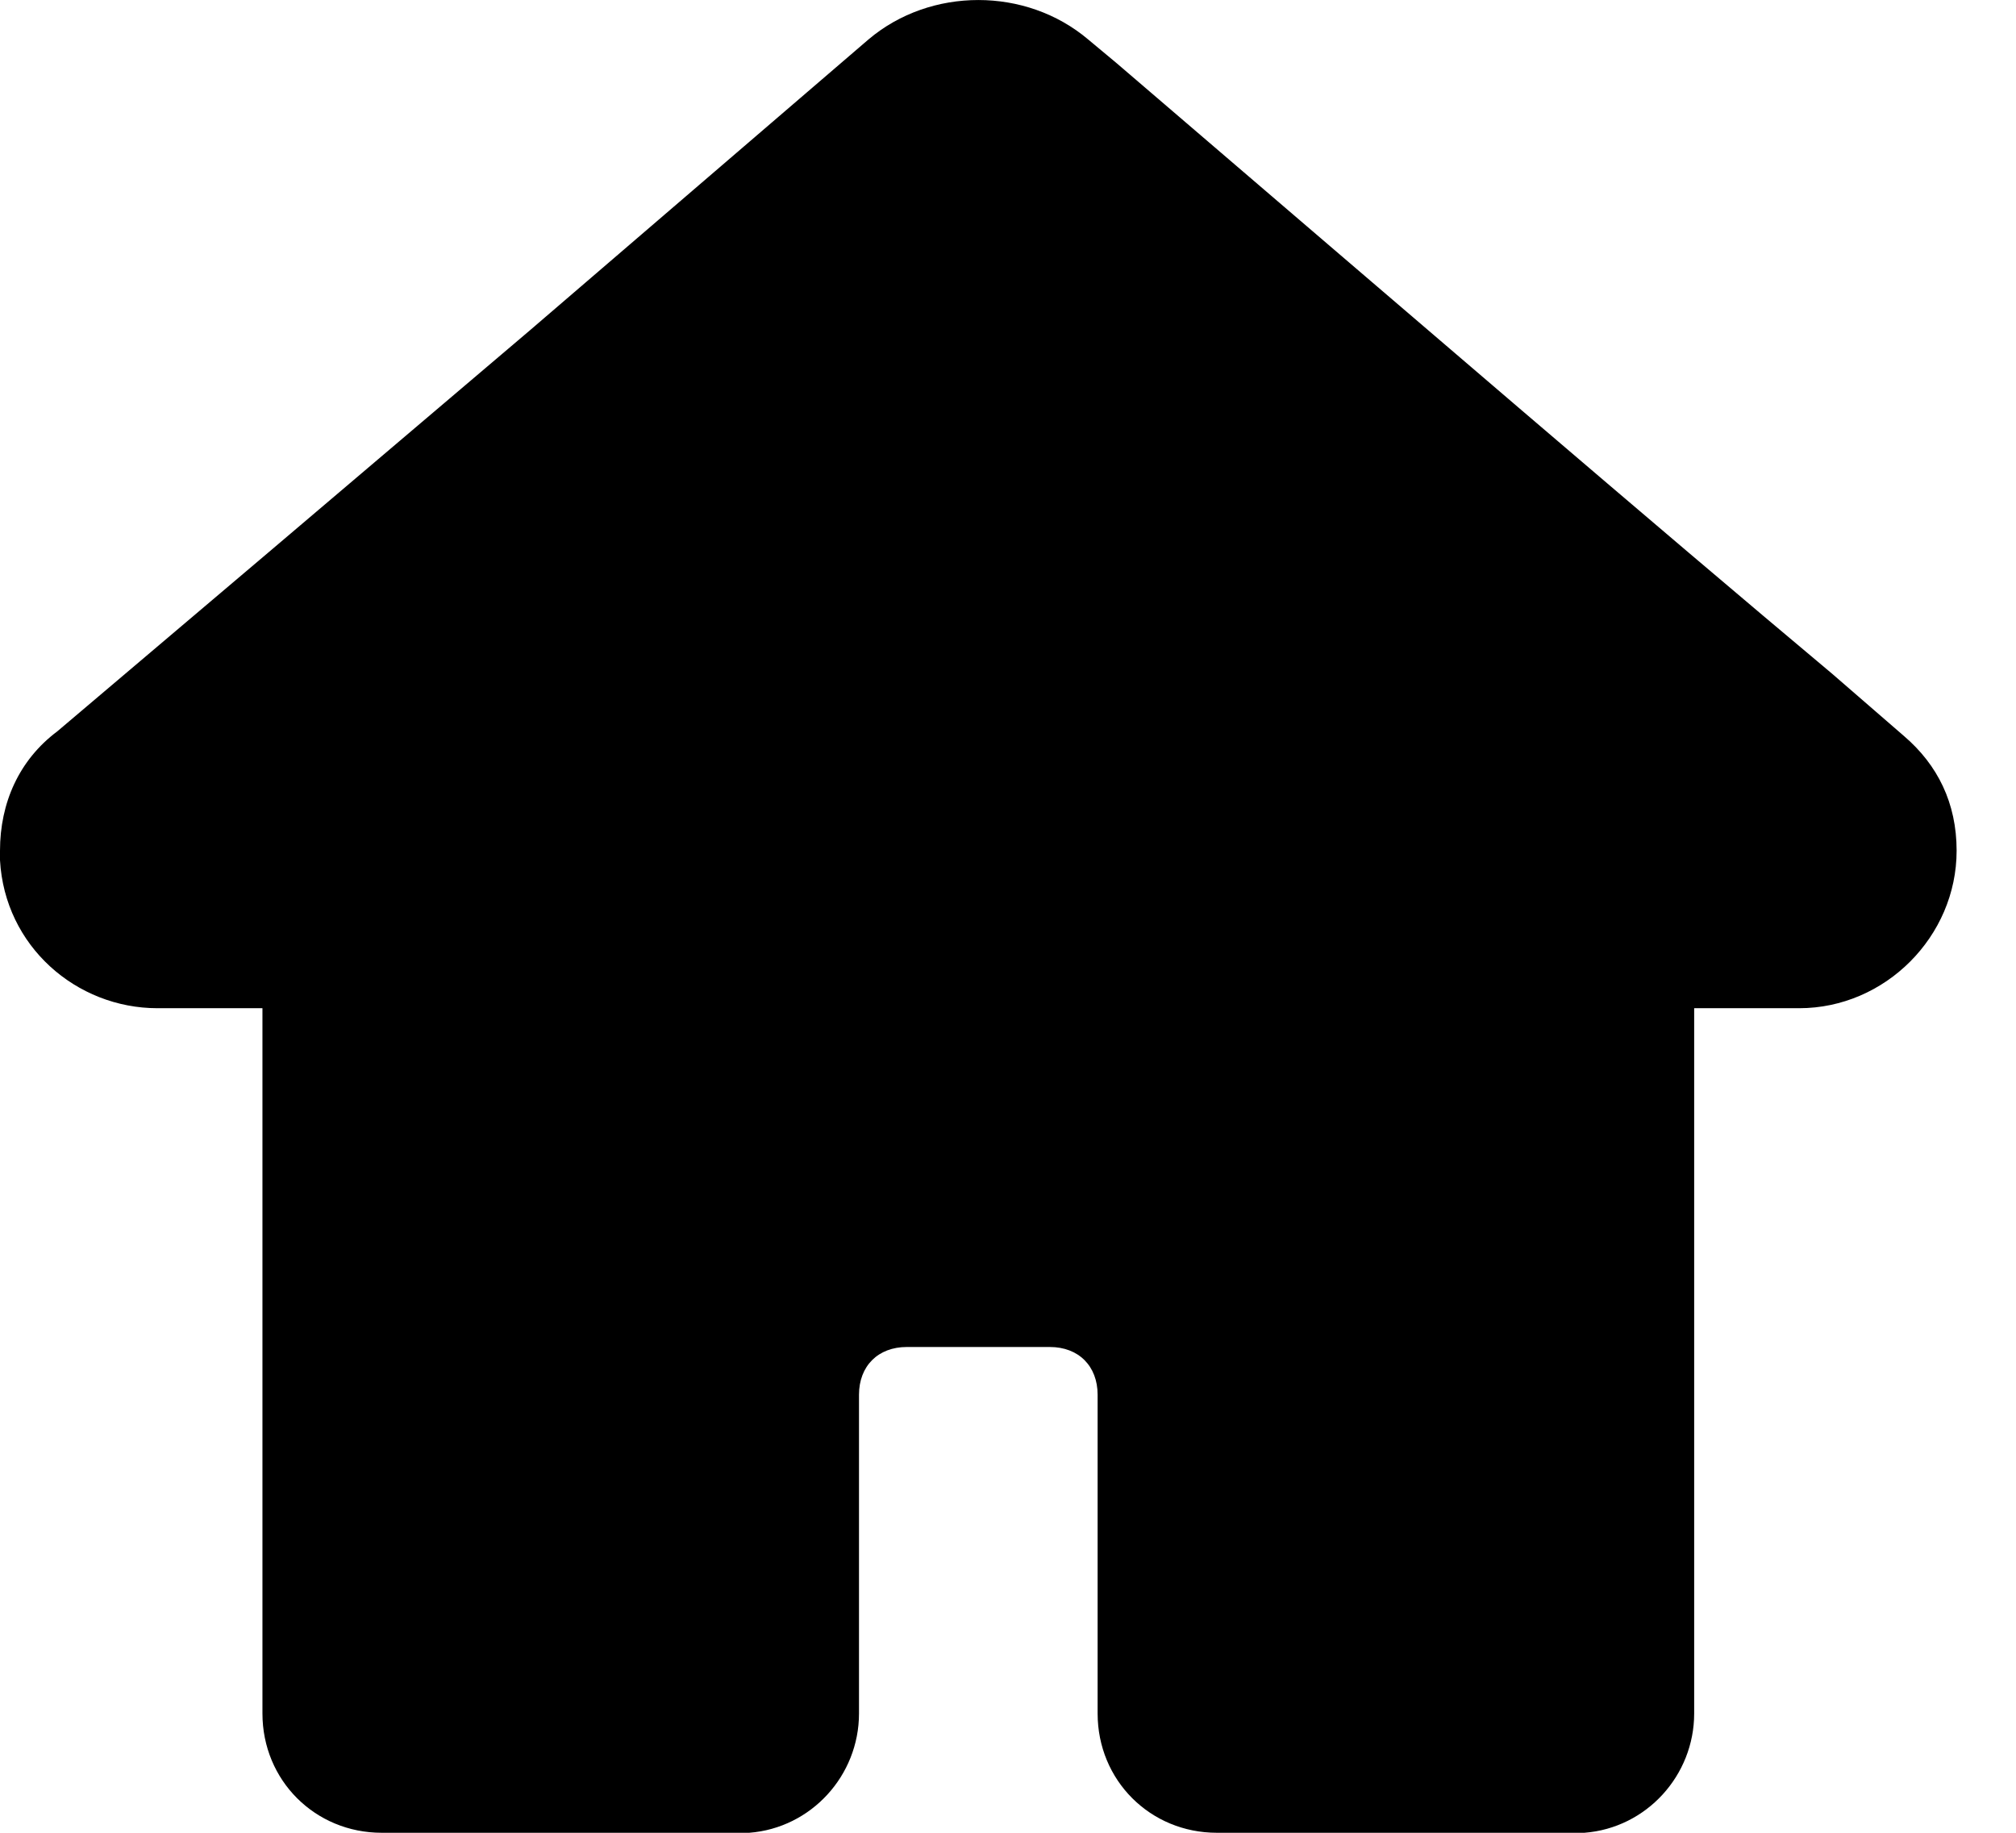
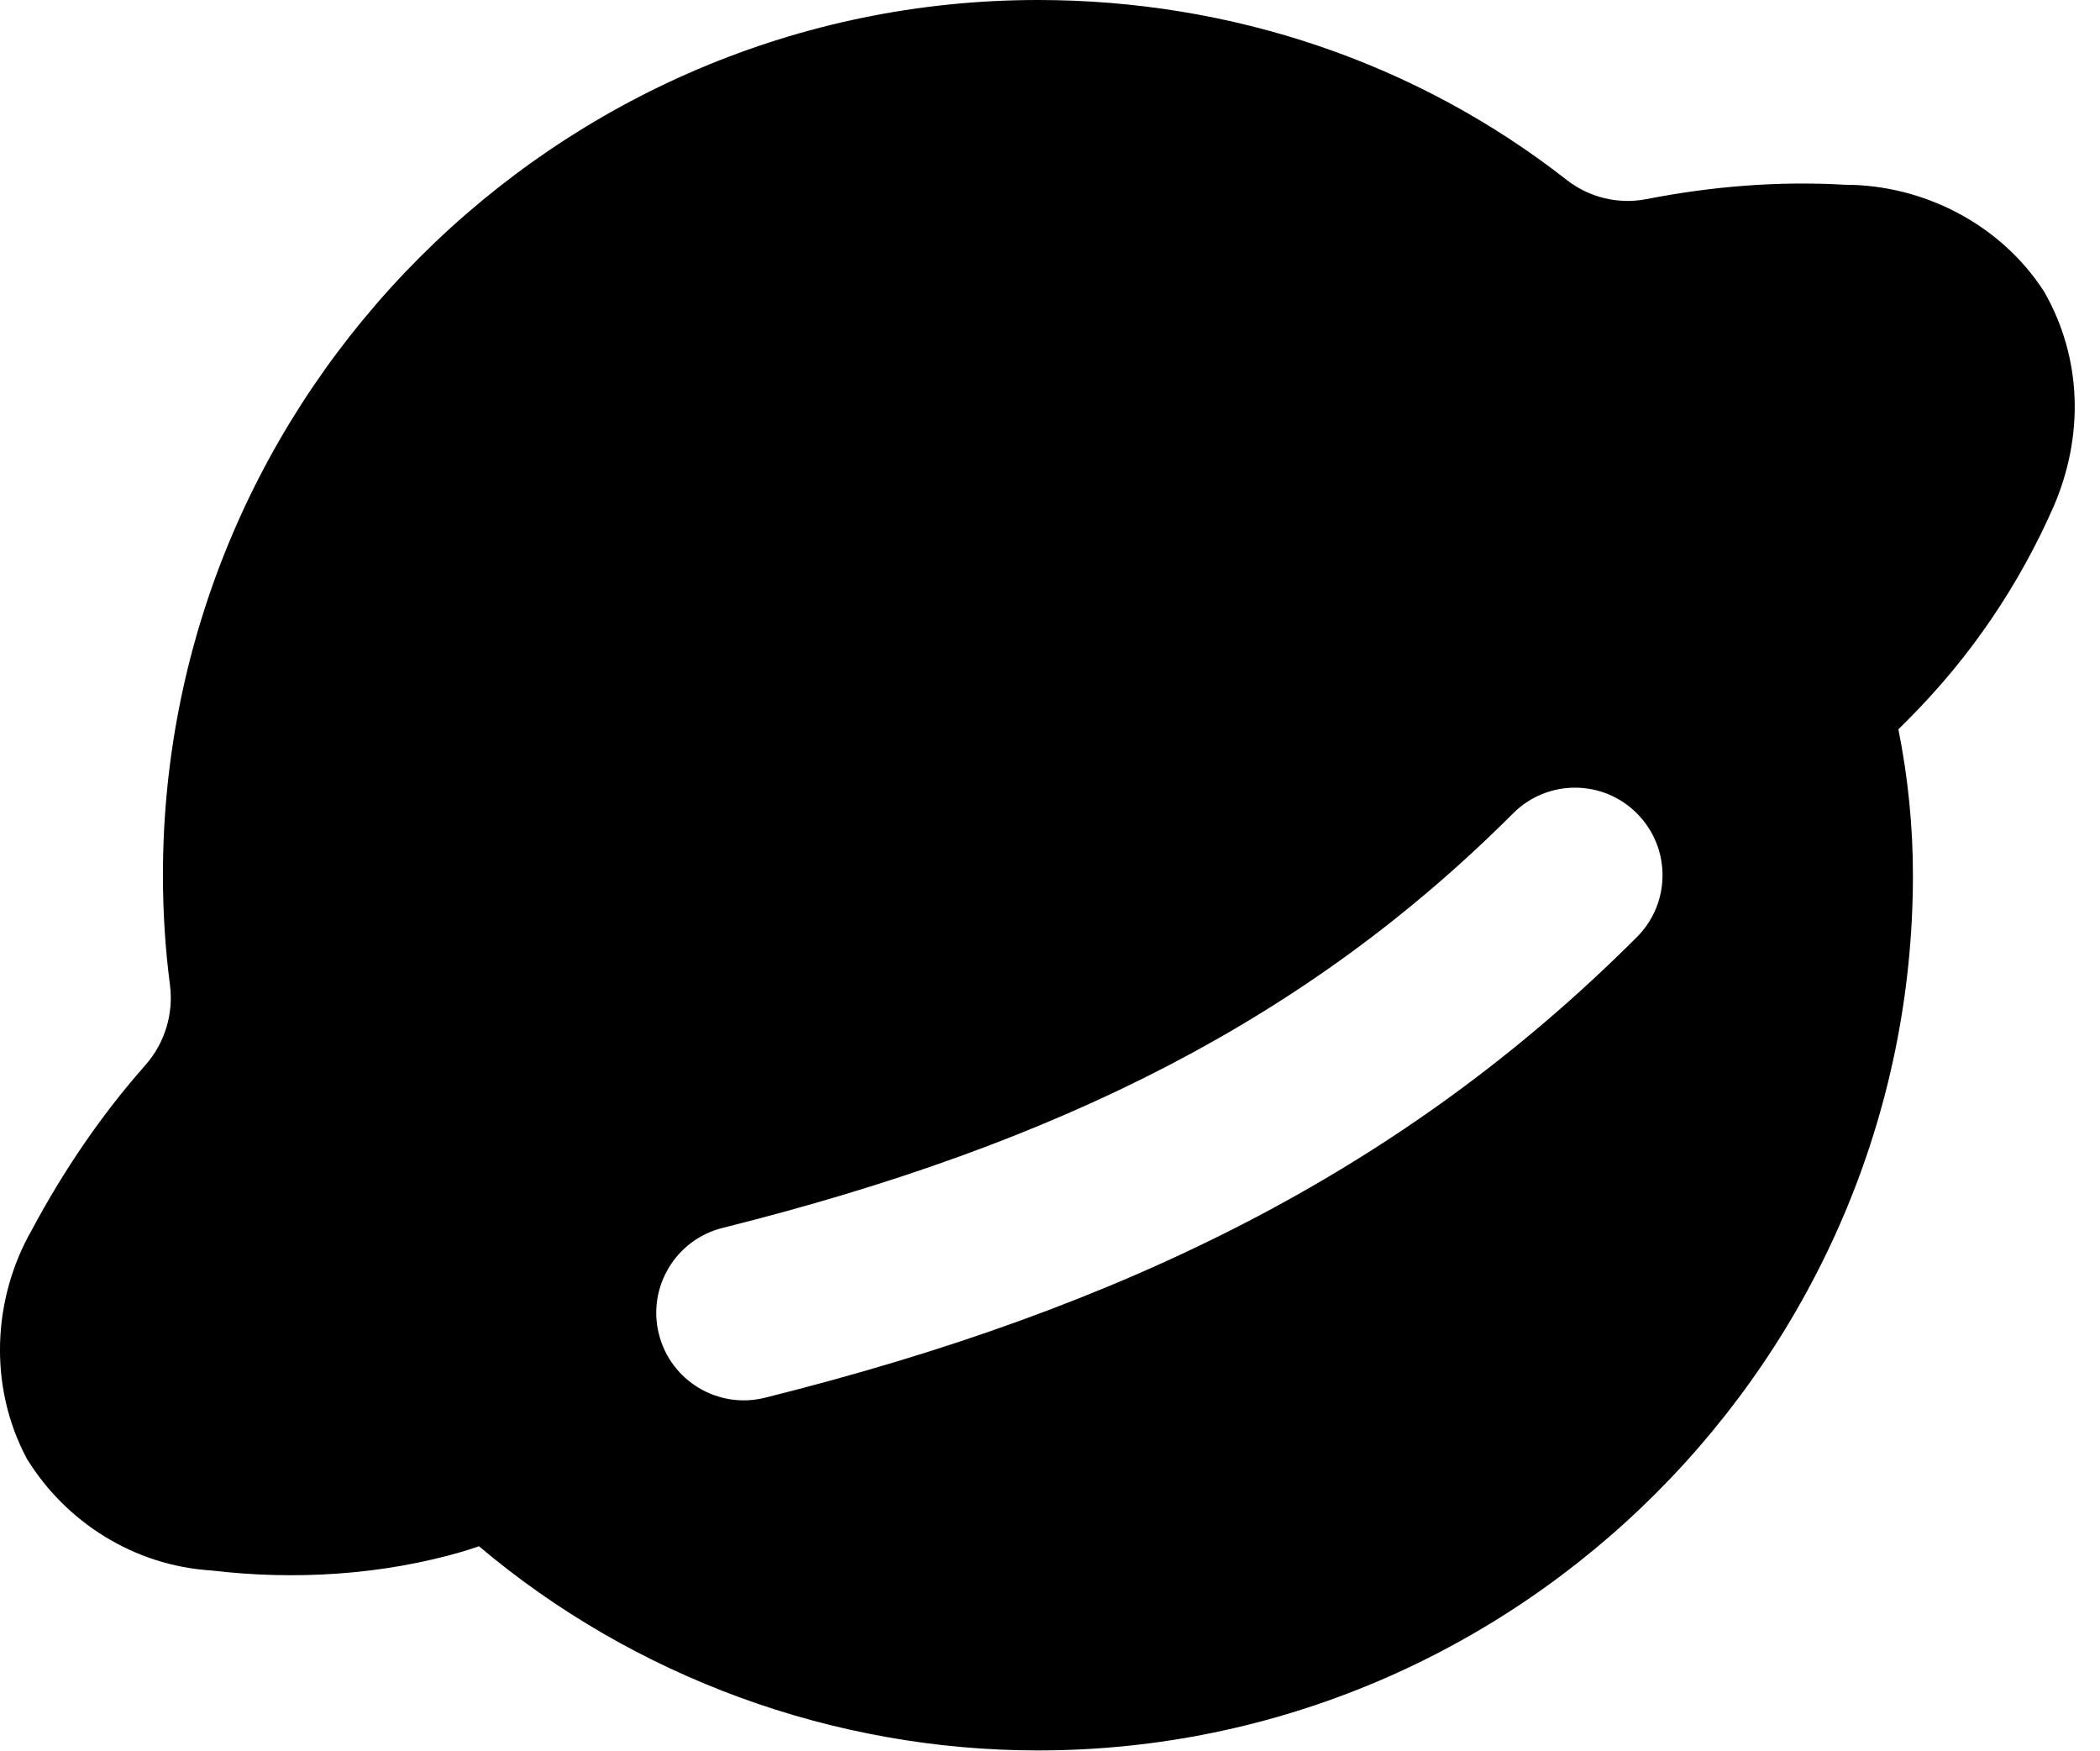
- <svg xmlns="http://www.w3.org/2000/svg" viewBox="0 0 22 20" fill="none">
-   <path d="M20.779 8.033L19.998 7.356C18.071 5.742 15.467 3.502 12.186 0.69L11.874 0.43C11.197 -0.143 10.155 -0.143 9.478 0.43L5.781 3.606C3.698 5.377 1.979 6.835 0.625 7.981C0.208 8.293 0 8.762 0 9.283V9.387C0.052 10.325 0.833 11.002 1.719 11.002H2.864V18.698C2.864 19.427 3.437 20 4.166 20H8.176C8.853 19.948 9.374 19.375 9.374 18.698V15.22C9.374 14.907 9.582 14.699 9.895 14.699H11.457C11.77 14.699 11.978 14.907 11.978 15.22V18.698C11.978 19.427 12.551 20 13.28 20H17.29C17.967 19.948 18.488 19.375 18.488 18.698V11.002H19.634C20.571 11.002 21.352 10.22 21.352 9.283C21.352 8.762 21.144 8.346 20.779 8.033Z" fill="black" />
+ <svg xmlns="http://www.w3.org/2000/svg" viewBox="0 0 24 20" fill="none">
+   <path fill-rule="evenodd" clip-rule="evenodd" d="M23.362 3.333C23.807 4.111 23.807 5 23.474 5.778C23.085 6.667 22.529 7.5 21.807 8.222L21.696 8.333C21.807 8.889 21.862 9.444 21.862 10C21.862 15.5 17.362 20 11.862 20C9.529 20 7.251 19.167 5.474 17.667L5.307 17.722C4.362 18 3.362 18.056 2.418 17.944C1.529 17.889 0.751 17.389 0.307 16.667C-0.138 15.833 -0.082 14.833 0.362 14.056C0.723 13.38 1.156 12.741 1.663 12.168C1.884 11.917 1.986 11.581 1.942 11.25C1.889 10.845 1.862 10.423 1.862 10C1.862 4.5 6.362 0 11.862 0C14.075 0 16.191 0.715 17.904 2.055C18.162 2.257 18.496 2.338 18.817 2.275C19.553 2.131 20.319 2.066 21.085 2.111C21.974 2.111 22.862 2.556 23.362 3.333ZM8.743 15.97C12.867 14.939 16.046 13.368 18.707 10.707C19.098 10.317 19.098 9.683 18.707 9.293C18.317 8.902 17.683 8.902 17.293 9.293C14.954 11.632 12.133 13.061 8.257 14.03C7.722 14.164 7.396 14.707 7.53 15.242C7.664 15.778 8.207 16.104 8.743 15.97Z" fill="black" />
</svg>
